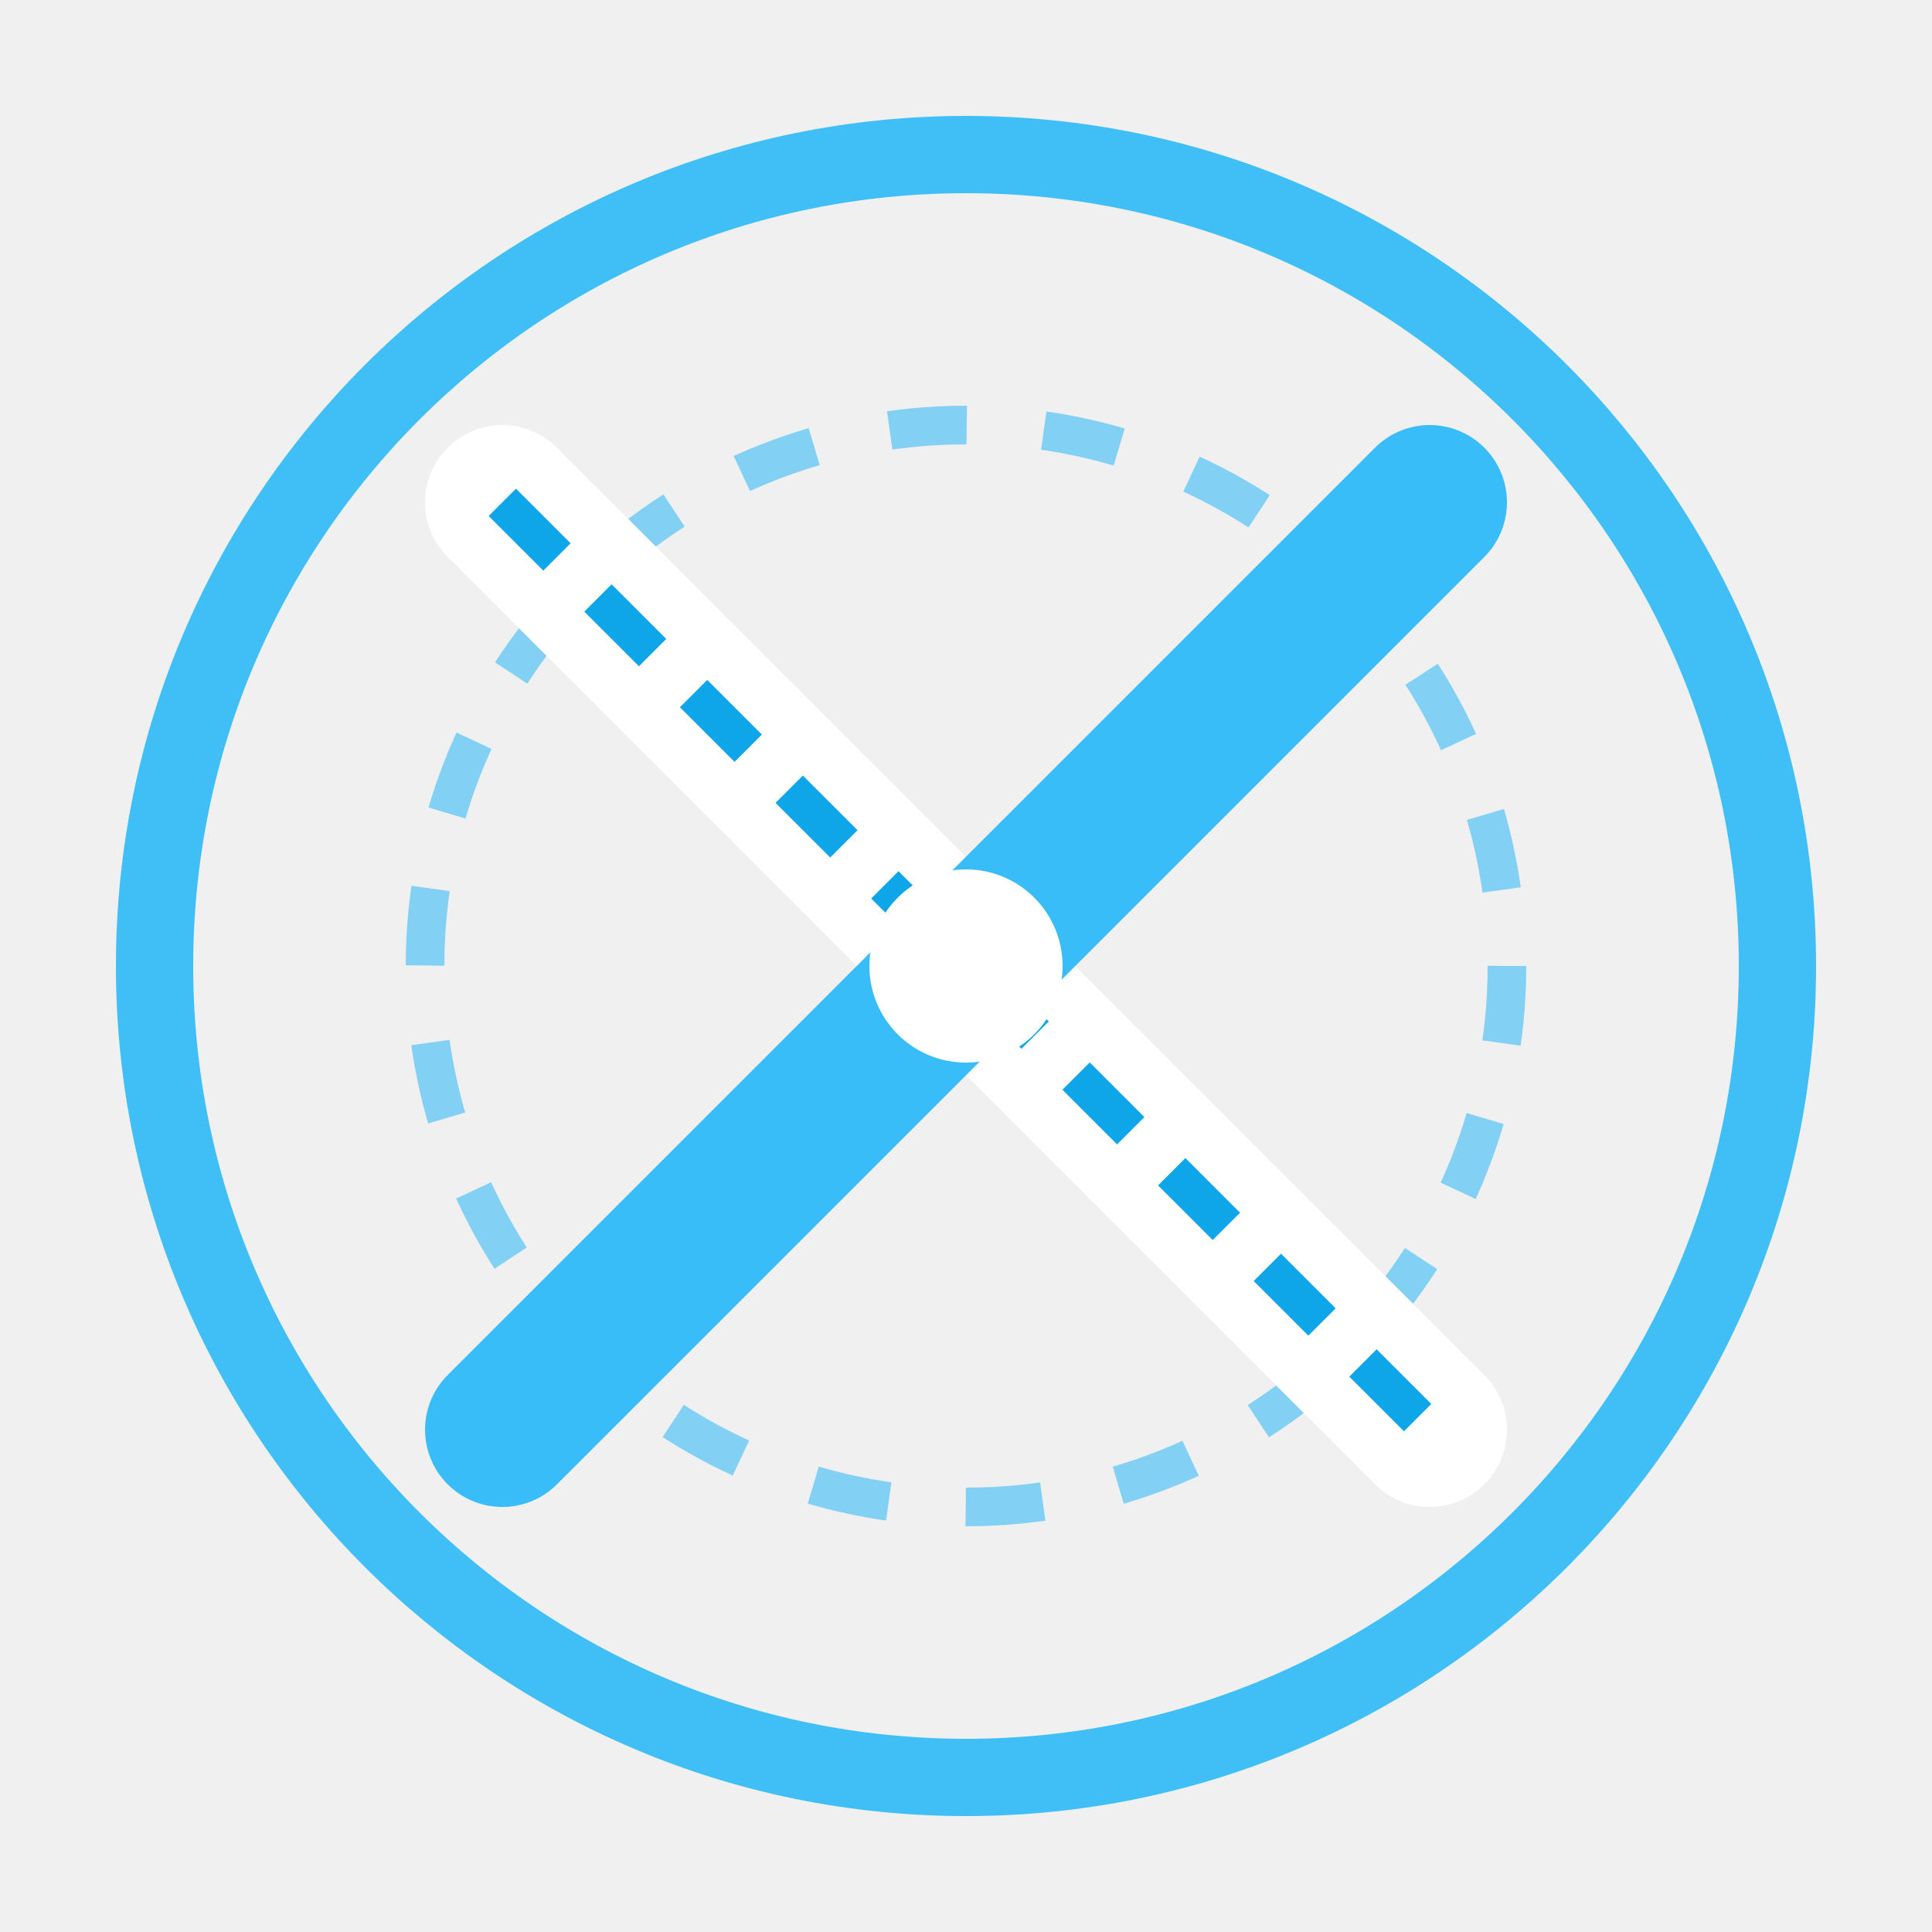
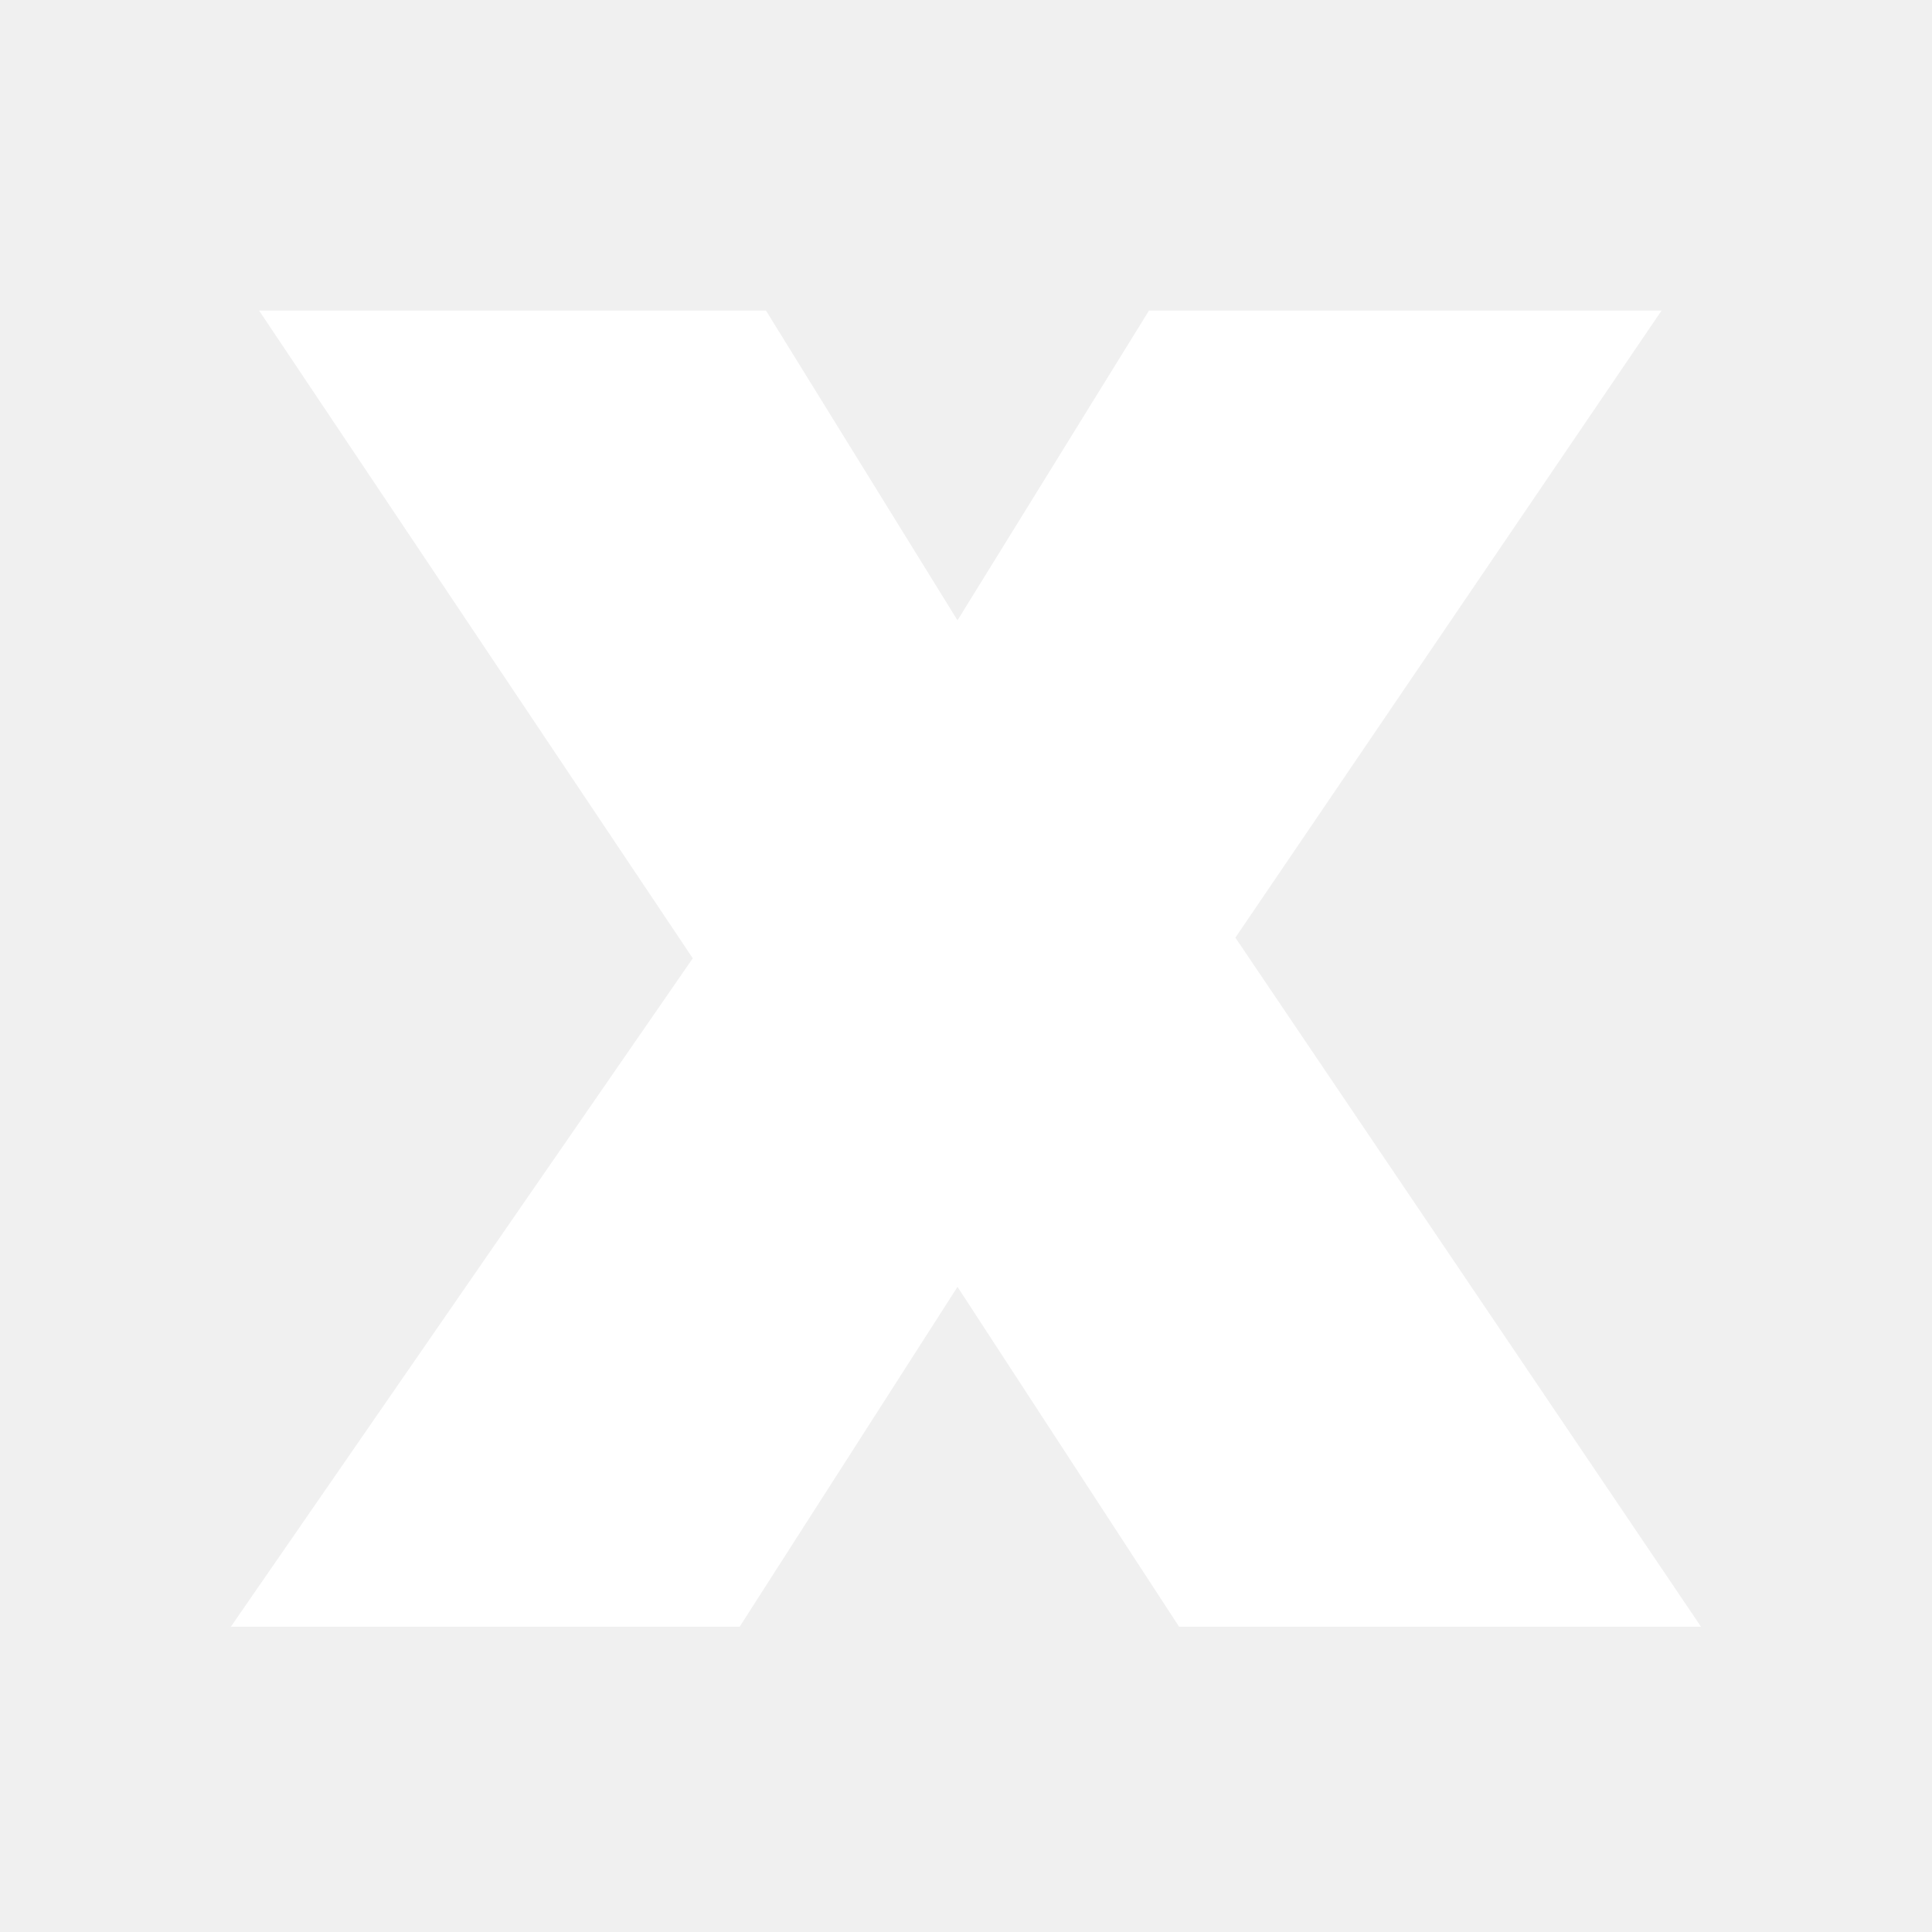
- <svg xmlns="http://www.w3.org/2000/svg" width="64" height="64" viewBox="0 0 100 100">
-   <g id="HIGHLIGHT">
-     <circle cx="50" cy="50" r="42" fill="none" stroke="#38bdf8" stroke-width="4" opacity="0.95" />
-     <circle cx="50" cy="50" r="28" fill="none" stroke="#38bdf8" stroke-width="2" stroke-dasharray="4 4" opacity="0.6" />
-     <line x1="26" y1="26" x2="74" y2="74" stroke="#ffffff" stroke-width="8" stroke-linecap="round" />
-     <line x1="74" y1="26" x2="26" y2="74" stroke="#38bdf8" stroke-width="8" stroke-linecap="round" />
-     <line x1="26" y1="26" x2="74" y2="74" stroke="#0ea5e9" stroke-width="2" stroke-dasharray="4 3" />
-     <circle cx="50" cy="50" r="5" fill="#ffffff" />
-   </g>
+ <svg xmlns="http://www.w3.org/2000/svg" viewBox="-70 -95 591 591" width="100" height="100">
+   <polygon fill="#ffffff" points="164.31 0 222.9 94.76 281.48 0 438.27 0 307.9 191.83 450.33 402.6 290.67 402.6 222.9 298.65 156.27 402.6 .63 402.6 141.92 198.14 9.25 0 164.31 0" />
</svg>
